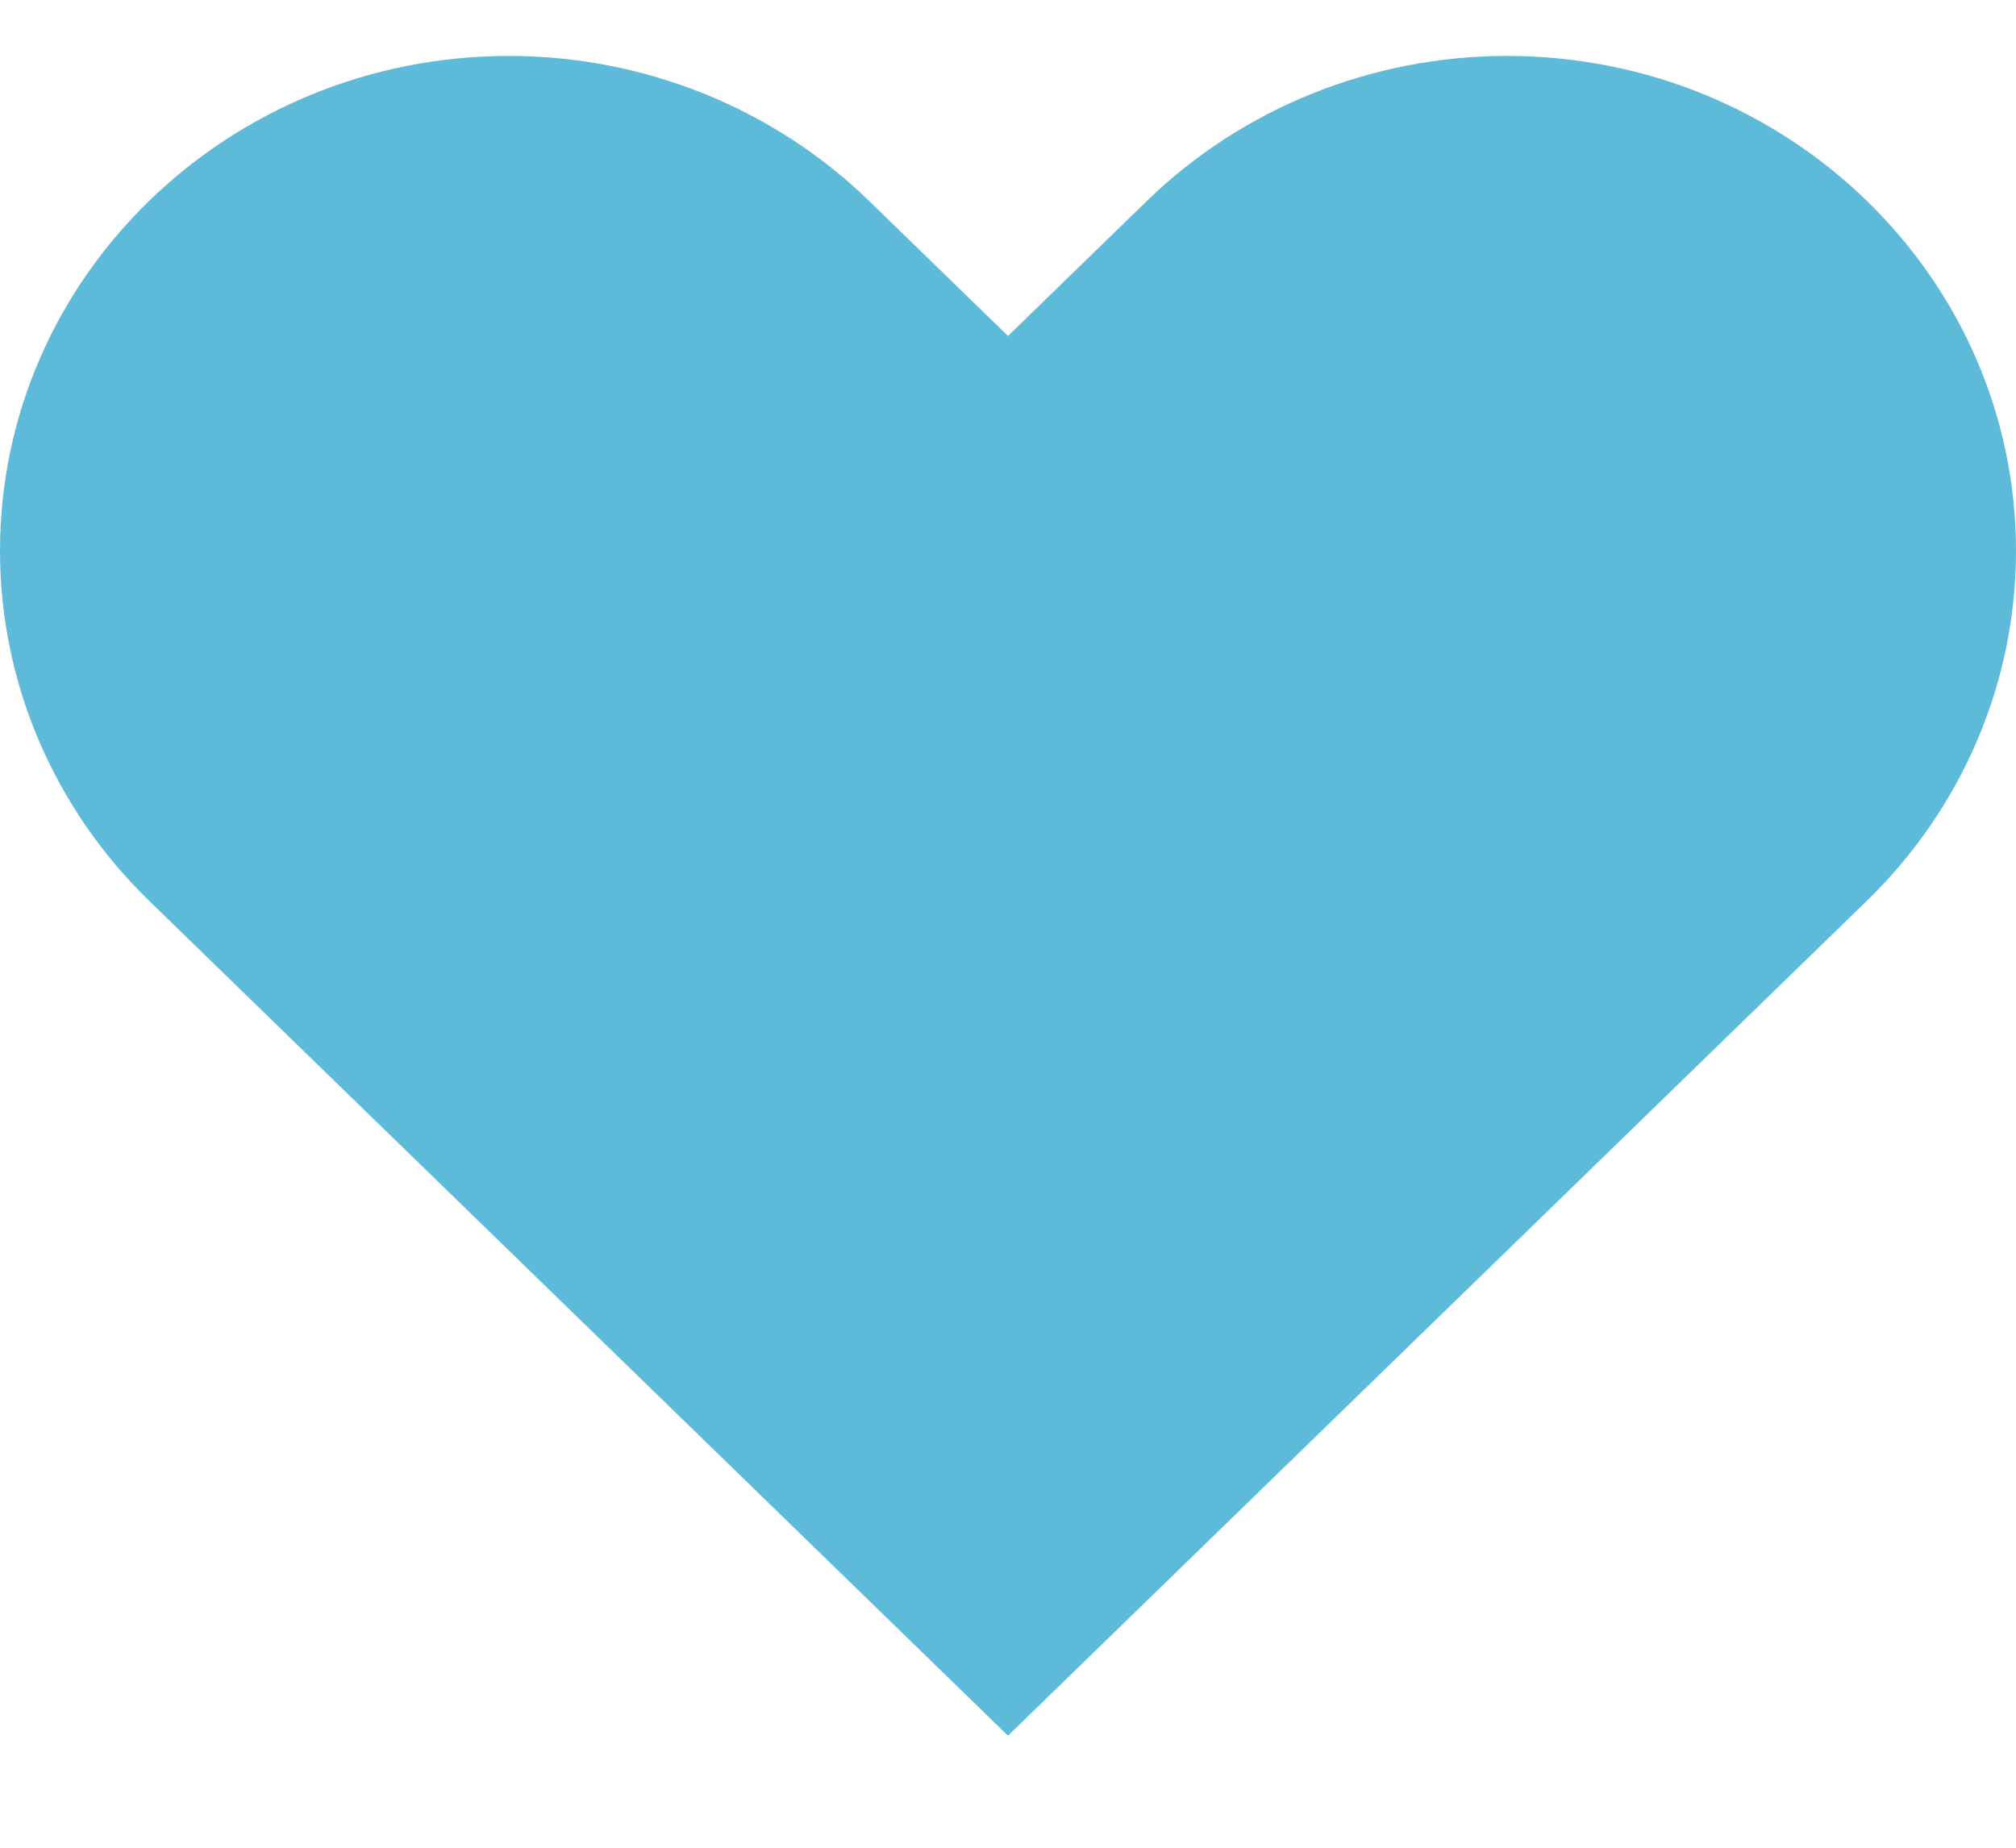
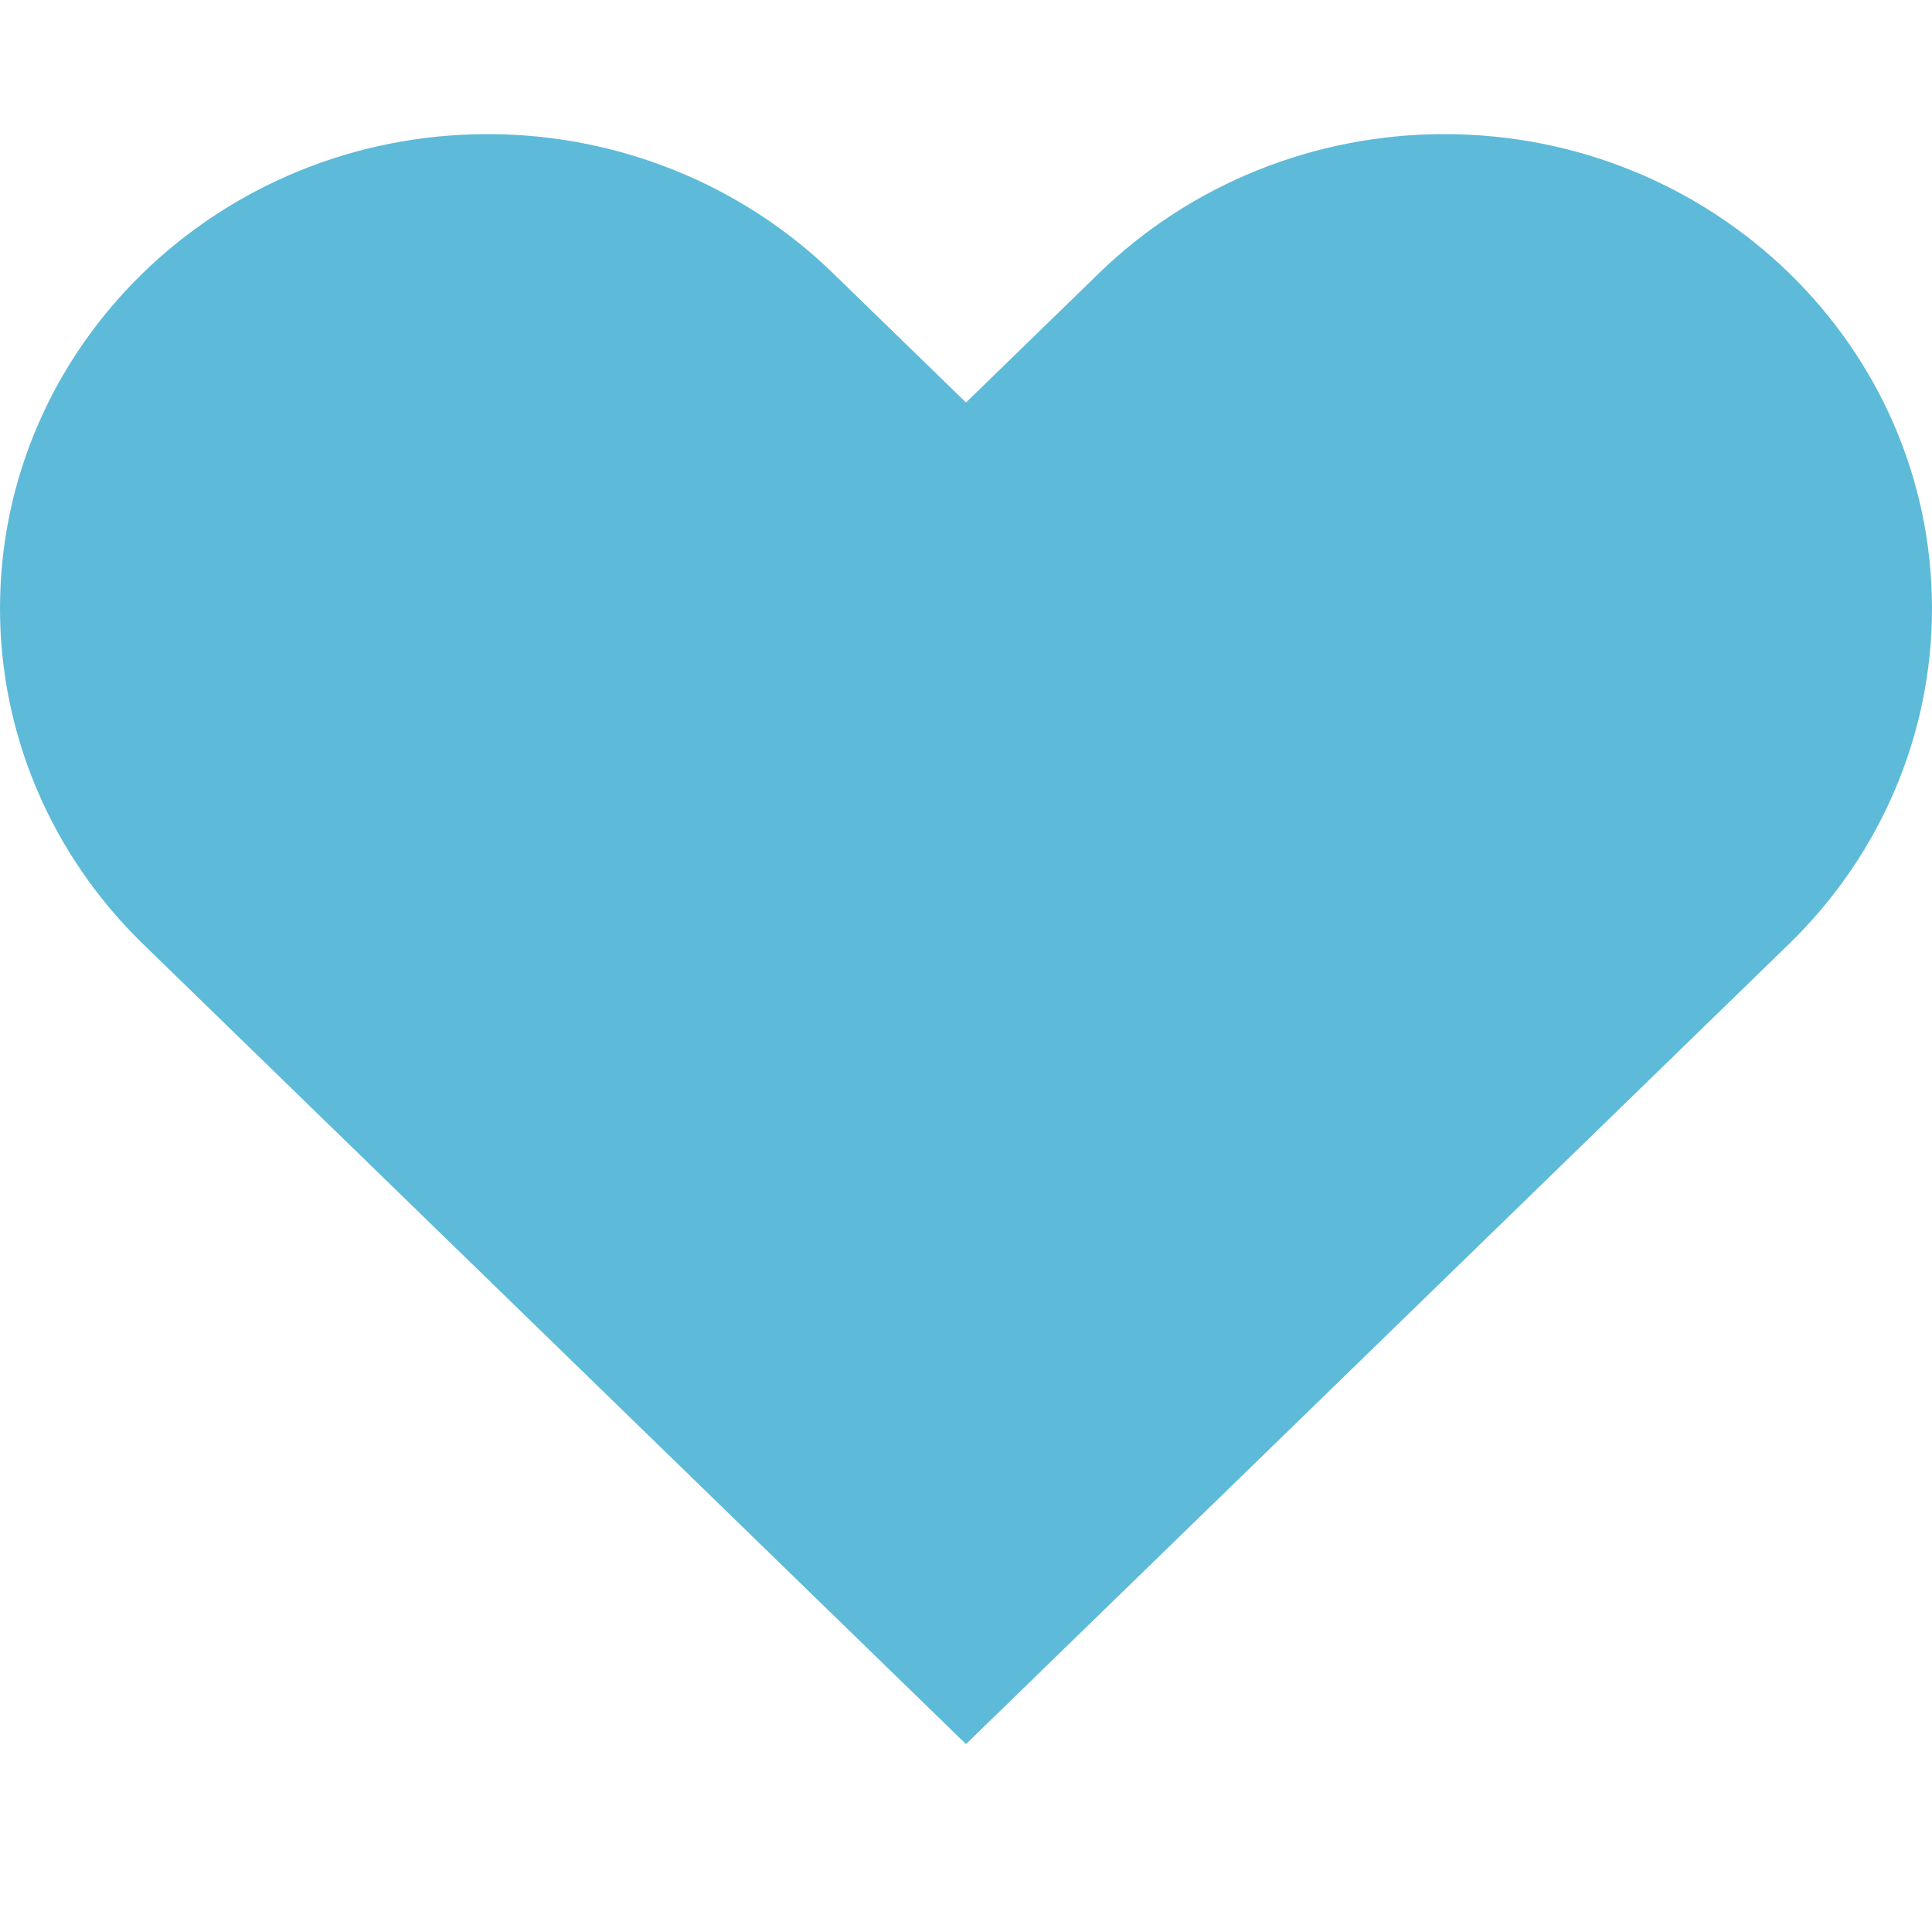
- <svg xmlns="http://www.w3.org/2000/svg" width="12" height="11" viewBox="0 0 12 11" fill="none">
+ <svg xmlns="http://www.w3.org/2000/svg" width="16" height="16" viewBox="0 0 12 11" fill="none">
  <path id="shape" d="M0.888 5.363L6 10.333L11.112 5.363C11.681 4.81 12 4.061 12 3.28C12 1.652 10.643 0.333 8.97 0.333C8.166 0.333 7.395 0.644 6.827 1.196L6 2L5.173 1.196C4.605 0.644 3.834 0.333 3.03 0.333C1.357 0.333 0 1.652 0 3.28C0 4.061 0.319 4.81 0.888 5.363Z" fill="#5EBAD9" />
</svg>
